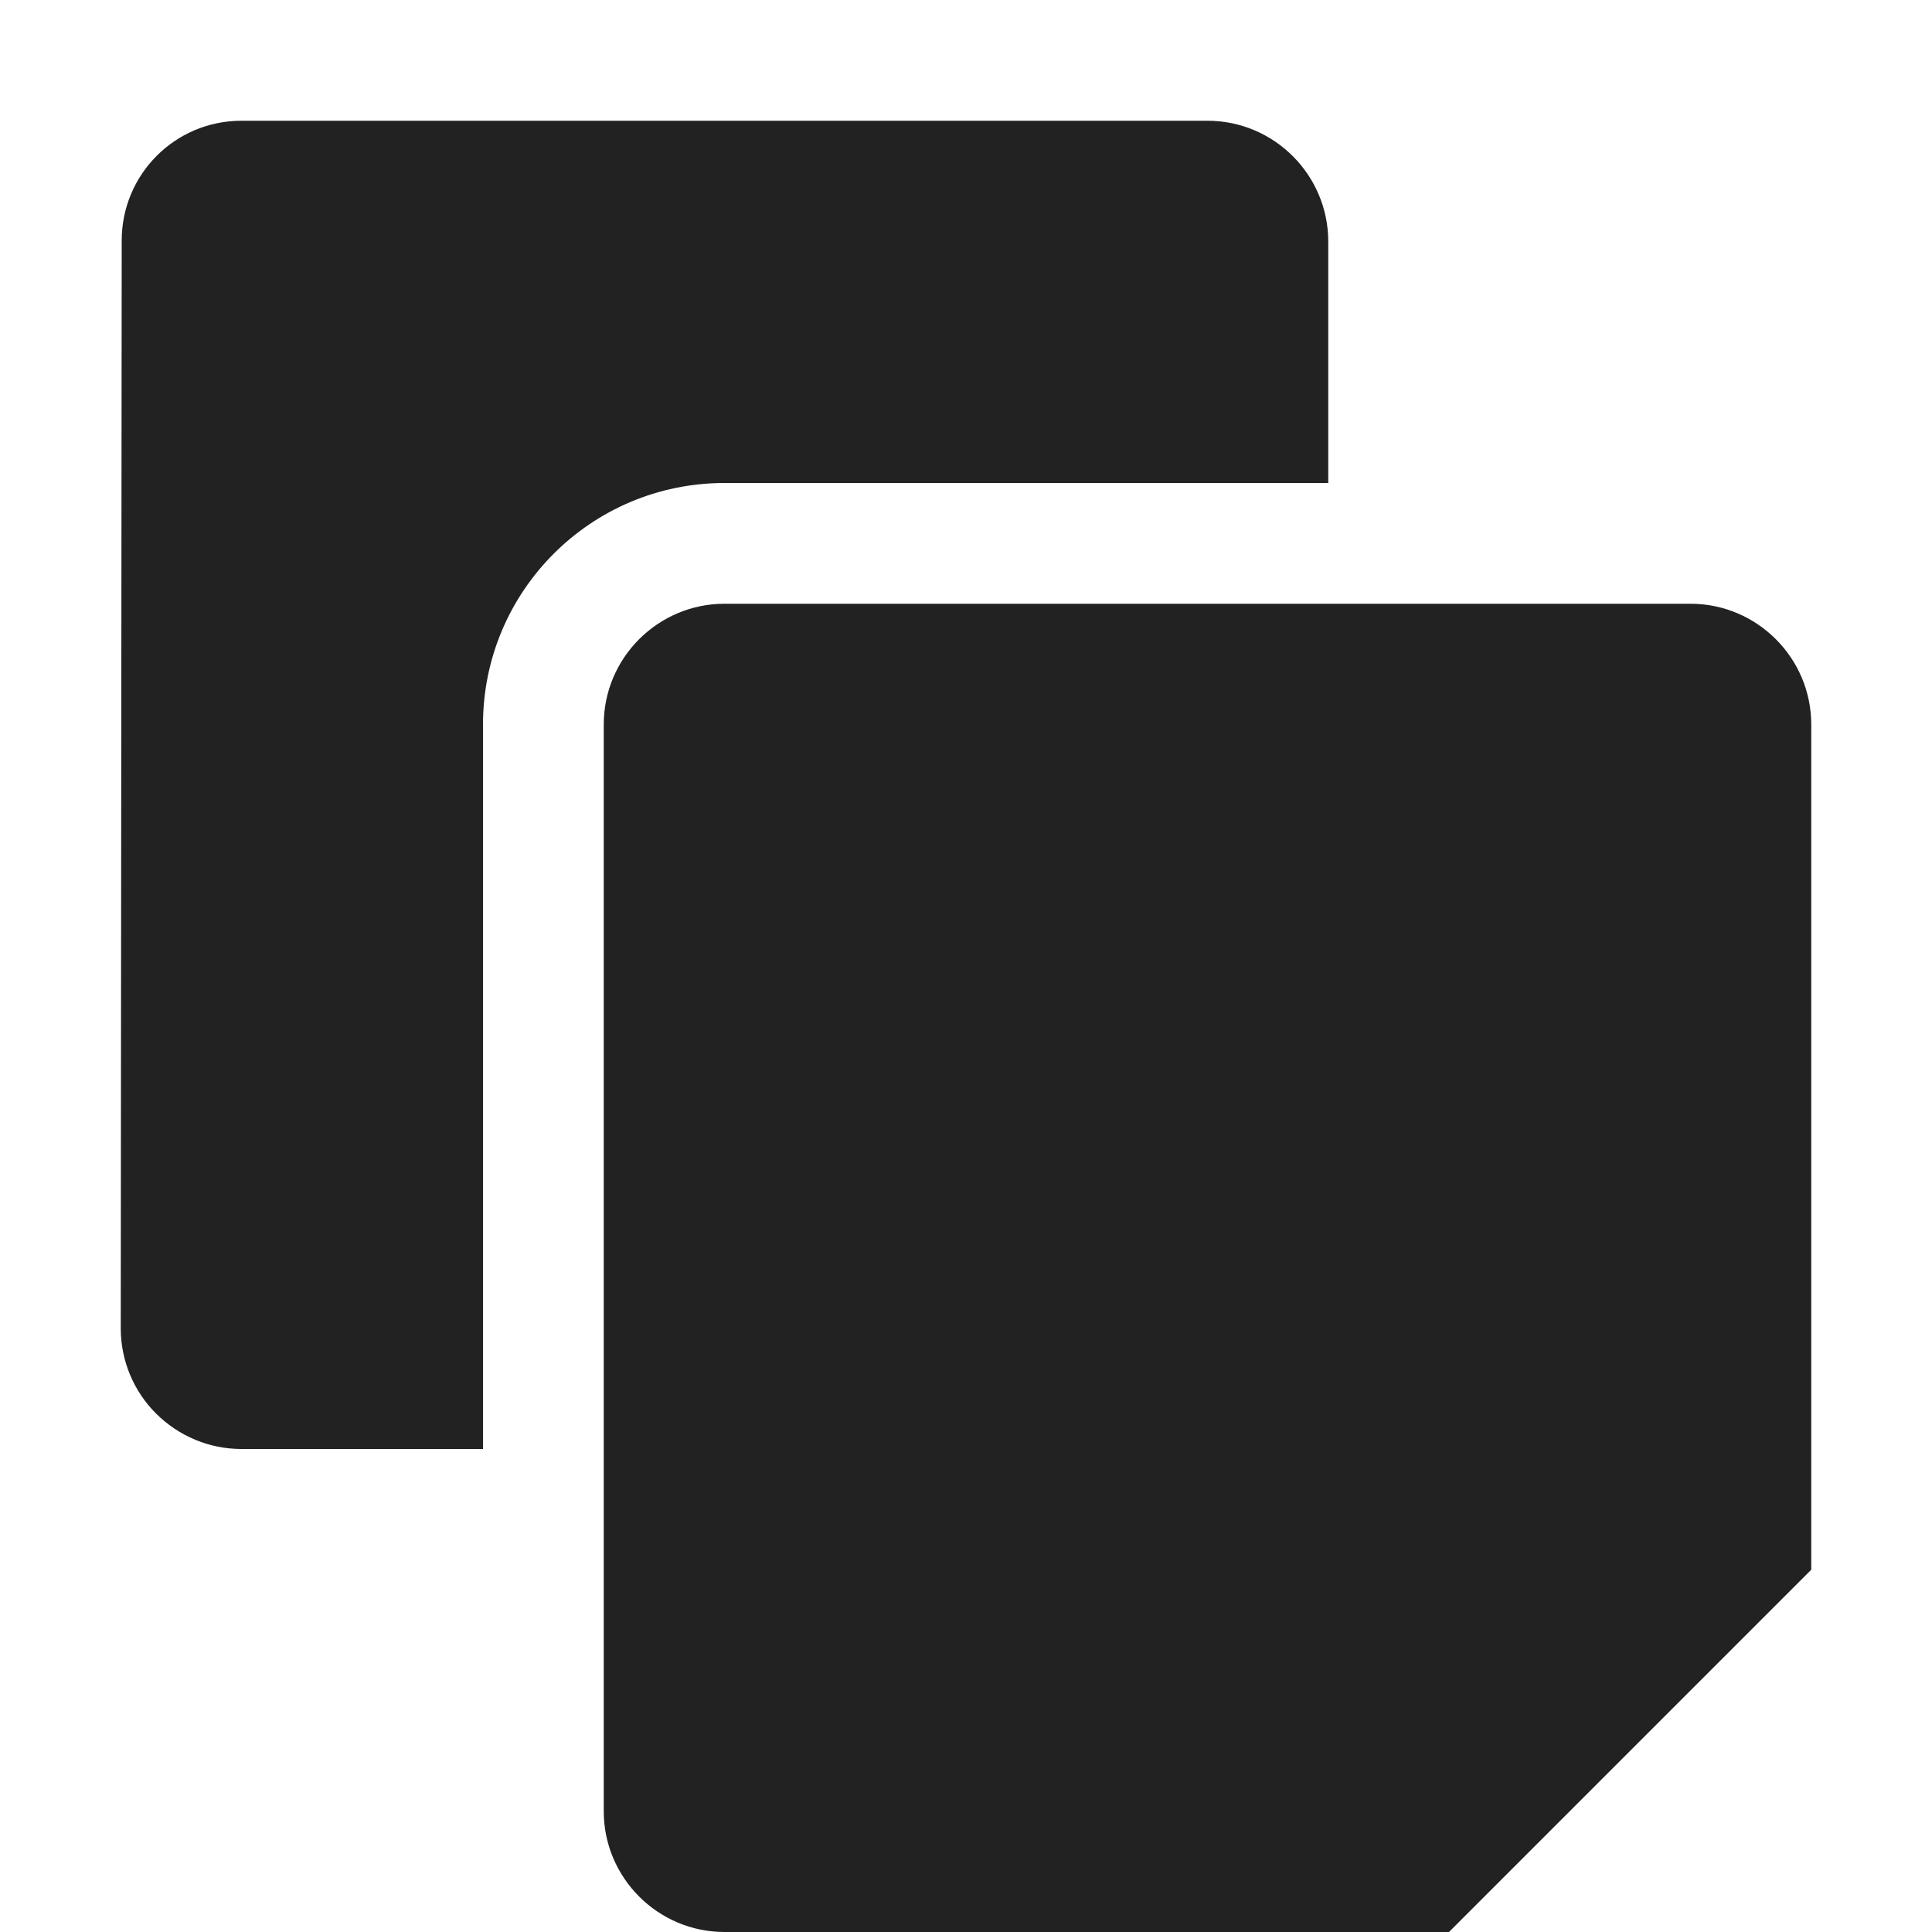
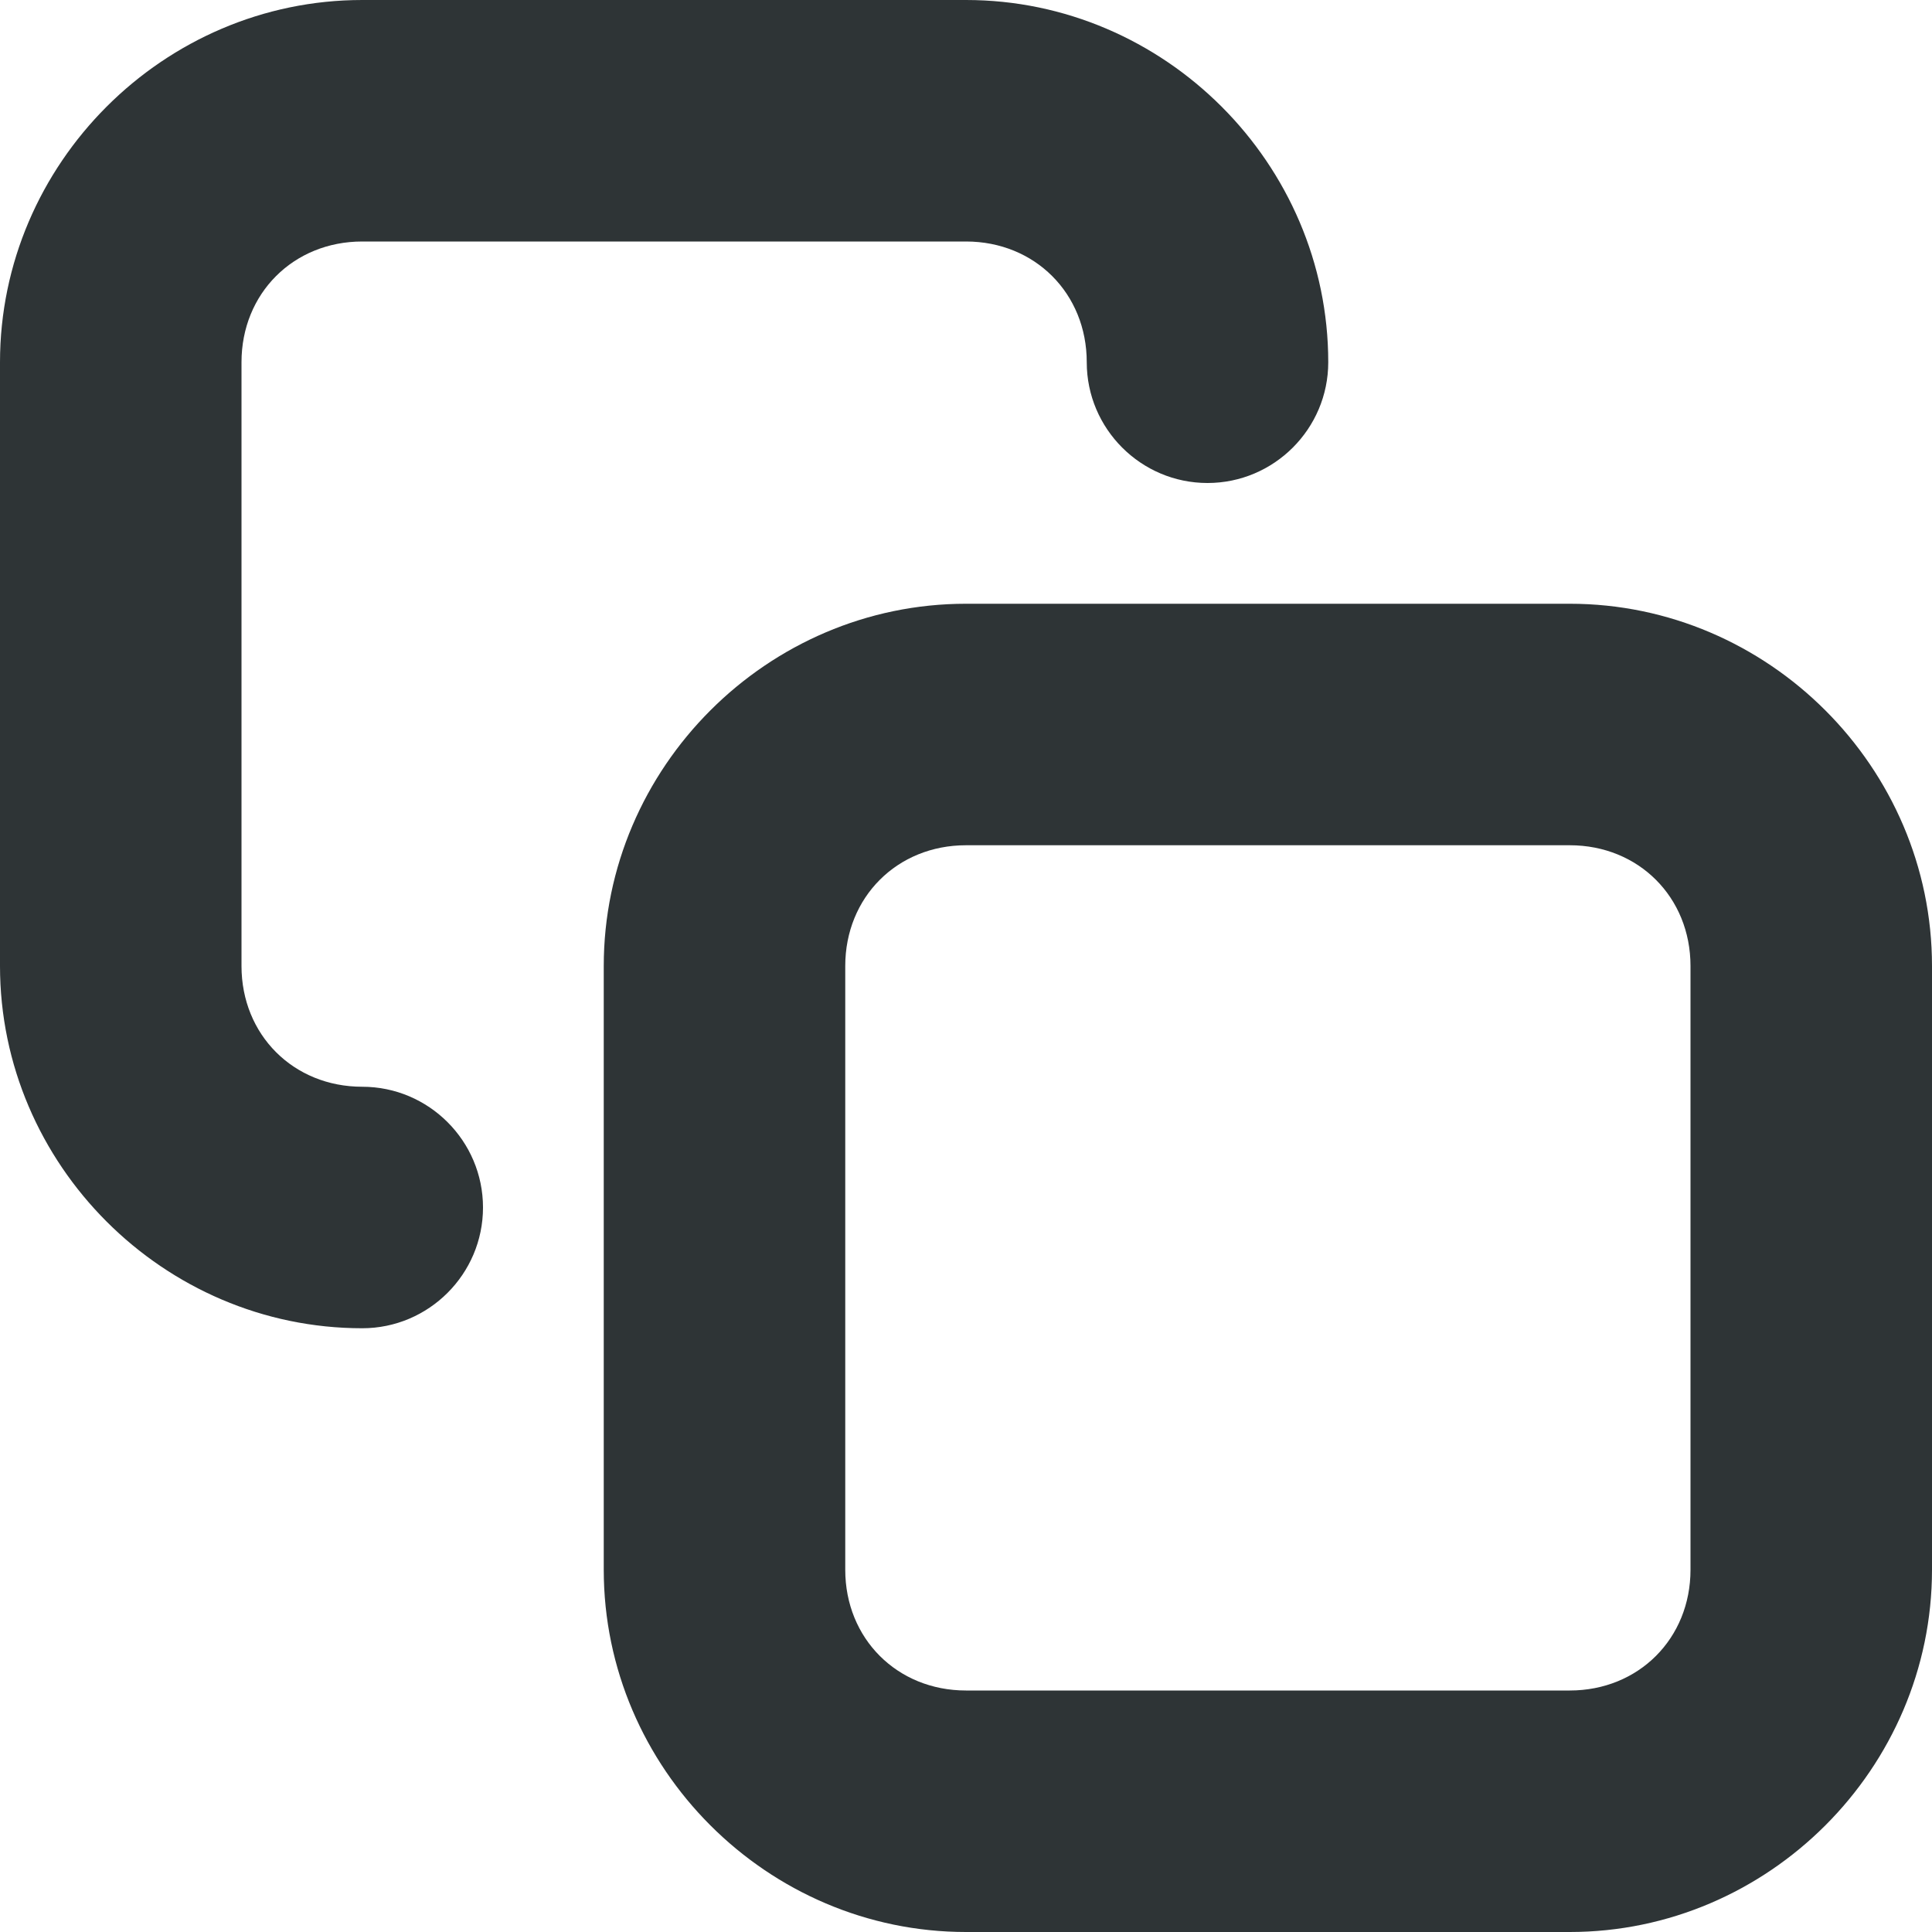
<svg xmlns="http://www.w3.org/2000/svg" height="16px" viewBox="0 0 16 16" width="16px">
-   <filter id="a" height="100%" width="100%" x="0%" y="0%">
-     <feColorMatrix color-interpolation-filters="sRGB" values="0 0 0 0 1 0 0 0 0 1 0 0 0 0 1 0 0 0 1 0" />
-   </filter>
-   <mask id="b">
-     <g filter="url(#a)">
-       <path d="m -1.6 -1.6 h 19.2 v 19.2 h -19.2 z" fill-opacity="0.5" />
-     </g>
-   </mask>
-   <clipPath id="c">
-     <path d="m 0 0 h 1600 v 1200 h -1600 z" />
-   </clipPath>
-   <mask id="d">
-     <g filter="url(#a)">
-       <path d="m -1.6 -1.6 h 19.2 v 19.2 h -19.2 z" fill-opacity="0.7" />
-     </g>
-   </mask>
-   <clipPath id="e">
-     <path d="m 0 0 h 1600 v 1200 h -1600 z" />
-   </clipPath>
-   <mask id="f">
-     <g filter="url(#a)">
-       <path d="m -1.6 -1.6 h 19.2 v 19.2 h -19.2 z" fill-opacity="0.35" />
-     </g>
-   </mask>
-   <clipPath id="g">
-     <path d="m 0 0 h 1600 v 1200 h -1600 z" />
-   </clipPath>
-   <path d="m 2 1 c -0.551 0 -0.992 0.445 -0.992 0.992 l -0.008 9.008 c 0 0.266 0.105 0.52 0.293 0.707 s 0.441 0.293 0.707 0.293 h 2 v -6 c 0 -1.105 0.895 -2 2 -2 h 5 v -2 c 0 -0.551 -0.449 -1 -1 -1 z m 4 4 c -0.551 0 -1 0.449 -1 1 v 9 c 0 0.551 0.449 1 1 1 h 6 l 3 -3 v -7 c 0 -0.551 -0.449 -1 -1 -1 z m 0 0" fill="#222222" />
-   <g mask="url(#b)">
-     <g clip-path="url(#c)" transform="matrix(1 0 0 1 -560 -844)">
-       <path d="m 550 182 c -0.352 0.004 -0.695 0.102 -1 0.281 v 3.438 c 0.305 0.18 0.648 0.277 1 0.281 c 1.105 0 2 -0.895 2 -2 s -0.895 -2 -2 -2 z m 0 5 c -0.34 0 -0.68 0.059 -1 0.176 v 6.824 h 4 v -4 c 0 -1.656 -1.344 -3 -3 -3 z m 0 0" />
-     </g>
-   </g>
-   <g mask="url(#d)">
-     <g clip-path="url(#e)" transform="matrix(1 0 0 1 -560 -844)">
-       <path d="m 569 182 v 4 c 1.105 0 2 -0.895 2 -2 s -0.895 -2 -2 -2 z m 0 5 v 7 h 3 v -4 c 0 -1.656 -1.344 -3 -3 -3 z m 0 0" />
-     </g>
-   </g>
-   <g mask="url(#f)">
-     <g clip-path="url(#g)" transform="matrix(1 0 0 1 -560 -844)">
-       <path d="m 573 182.27 v 3.449 c 0.613 -0.355 0.996 -1.008 1 -1.719 c 0 -0.715 -0.383 -1.375 -1 -1.73 z m 0 4.906 v 6.824 h 2 v -4 c 0 -1.27 -0.801 -2.402 -2 -2.824 z m 0 0" />
-     </g>
-   </g>
+   <path d="m 0 3 c 0 -1.645 1.355 -3 3 -3 h 5 c 1.645 0 3 1.355 3 3 c 0 0.551 -0.449 1 -1 1 s -1 -0.449 -1 -1 c 0 -0.57 -0.43 -1 -1 -1 h -5 c -0.57 0 -1 0.43 -1 1 v 5 c 0 0.57 0.43 1 1 1 c 0.551 0 1 0.449 1 1 s -0.449 1 -1 1 c -1.645 0 -3 -1.355 -3 -3 z m 5 5 c 0 -1.645 1.355 -3 3 -3 h 5 c 1.645 0 3 1.355 3 3 v 5 c 0 1.645 -1.355 3 -3 3 h -5 c -1.645 0 -3 -1.355 -3 -3 z m 2 0 v 5 c 0 0.57 0.43 1 1 1 h 5 c 0.57 0 1 -0.43 1 -1 v -5 c 0 -0.57 -0.43 -1 -1 -1 h -5 c -0.57 0 -1 0.43 -1 1 z m 0 0" fill="#2e3436" />
</svg>
